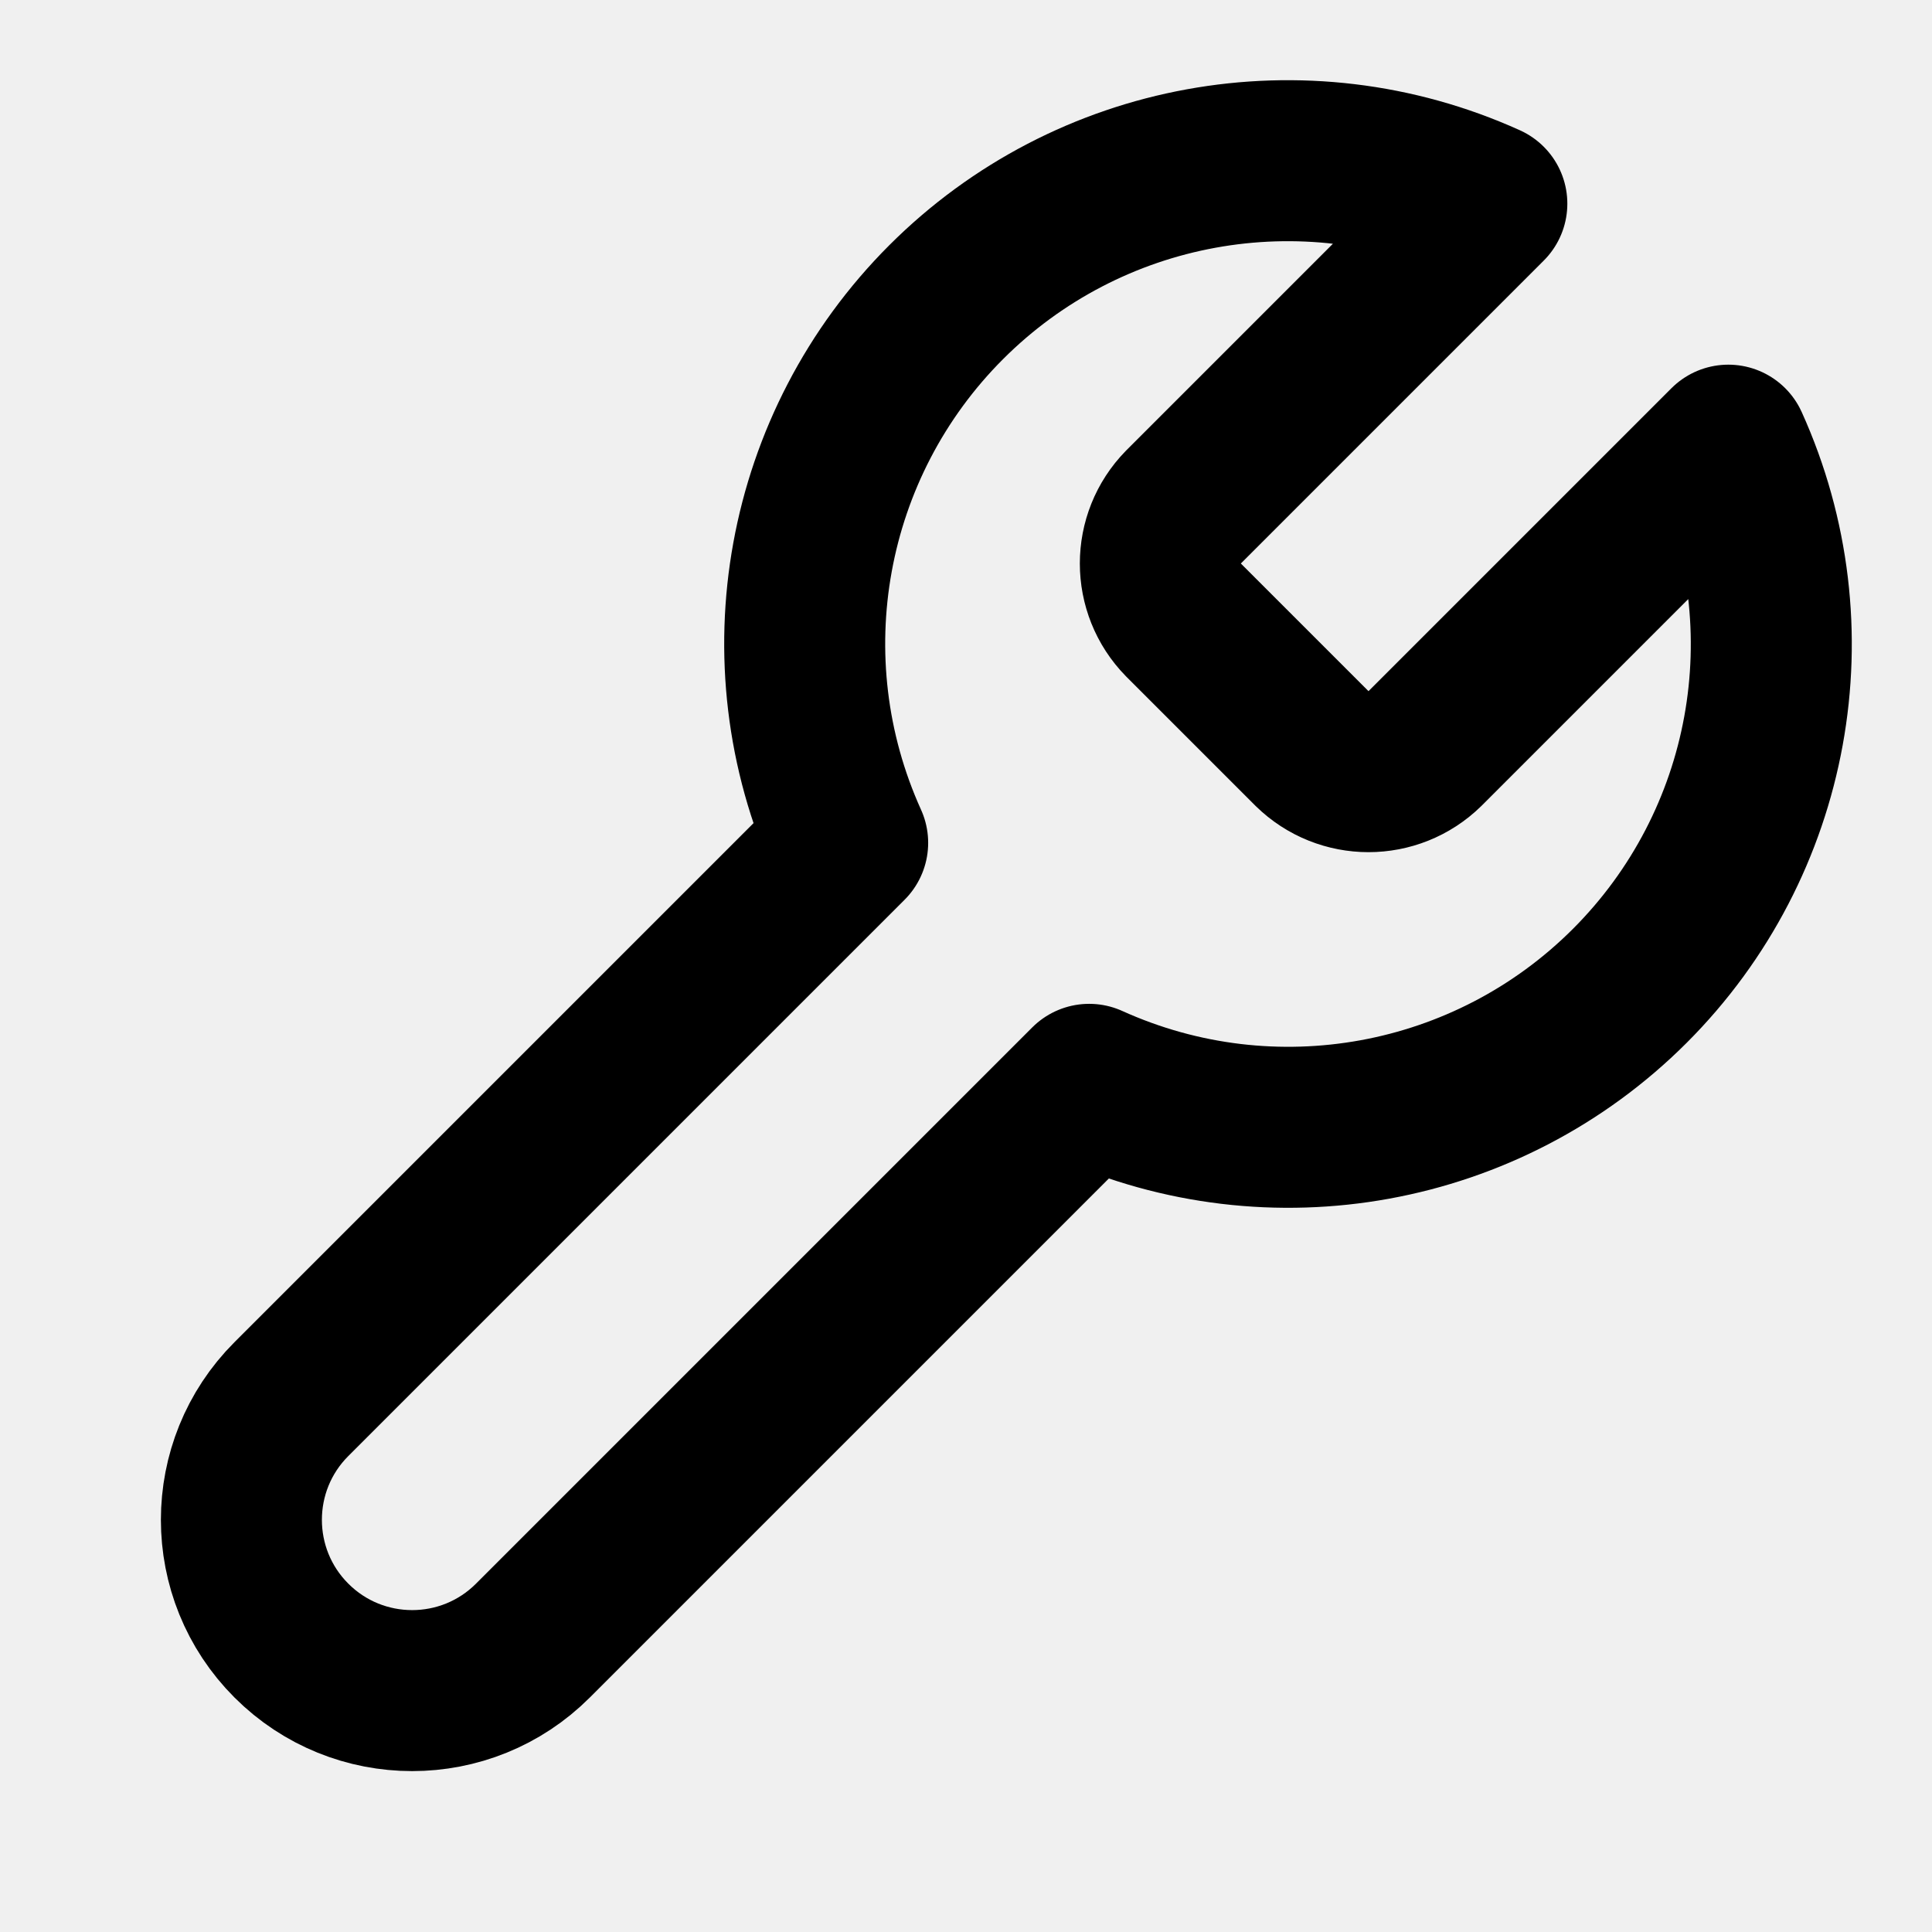
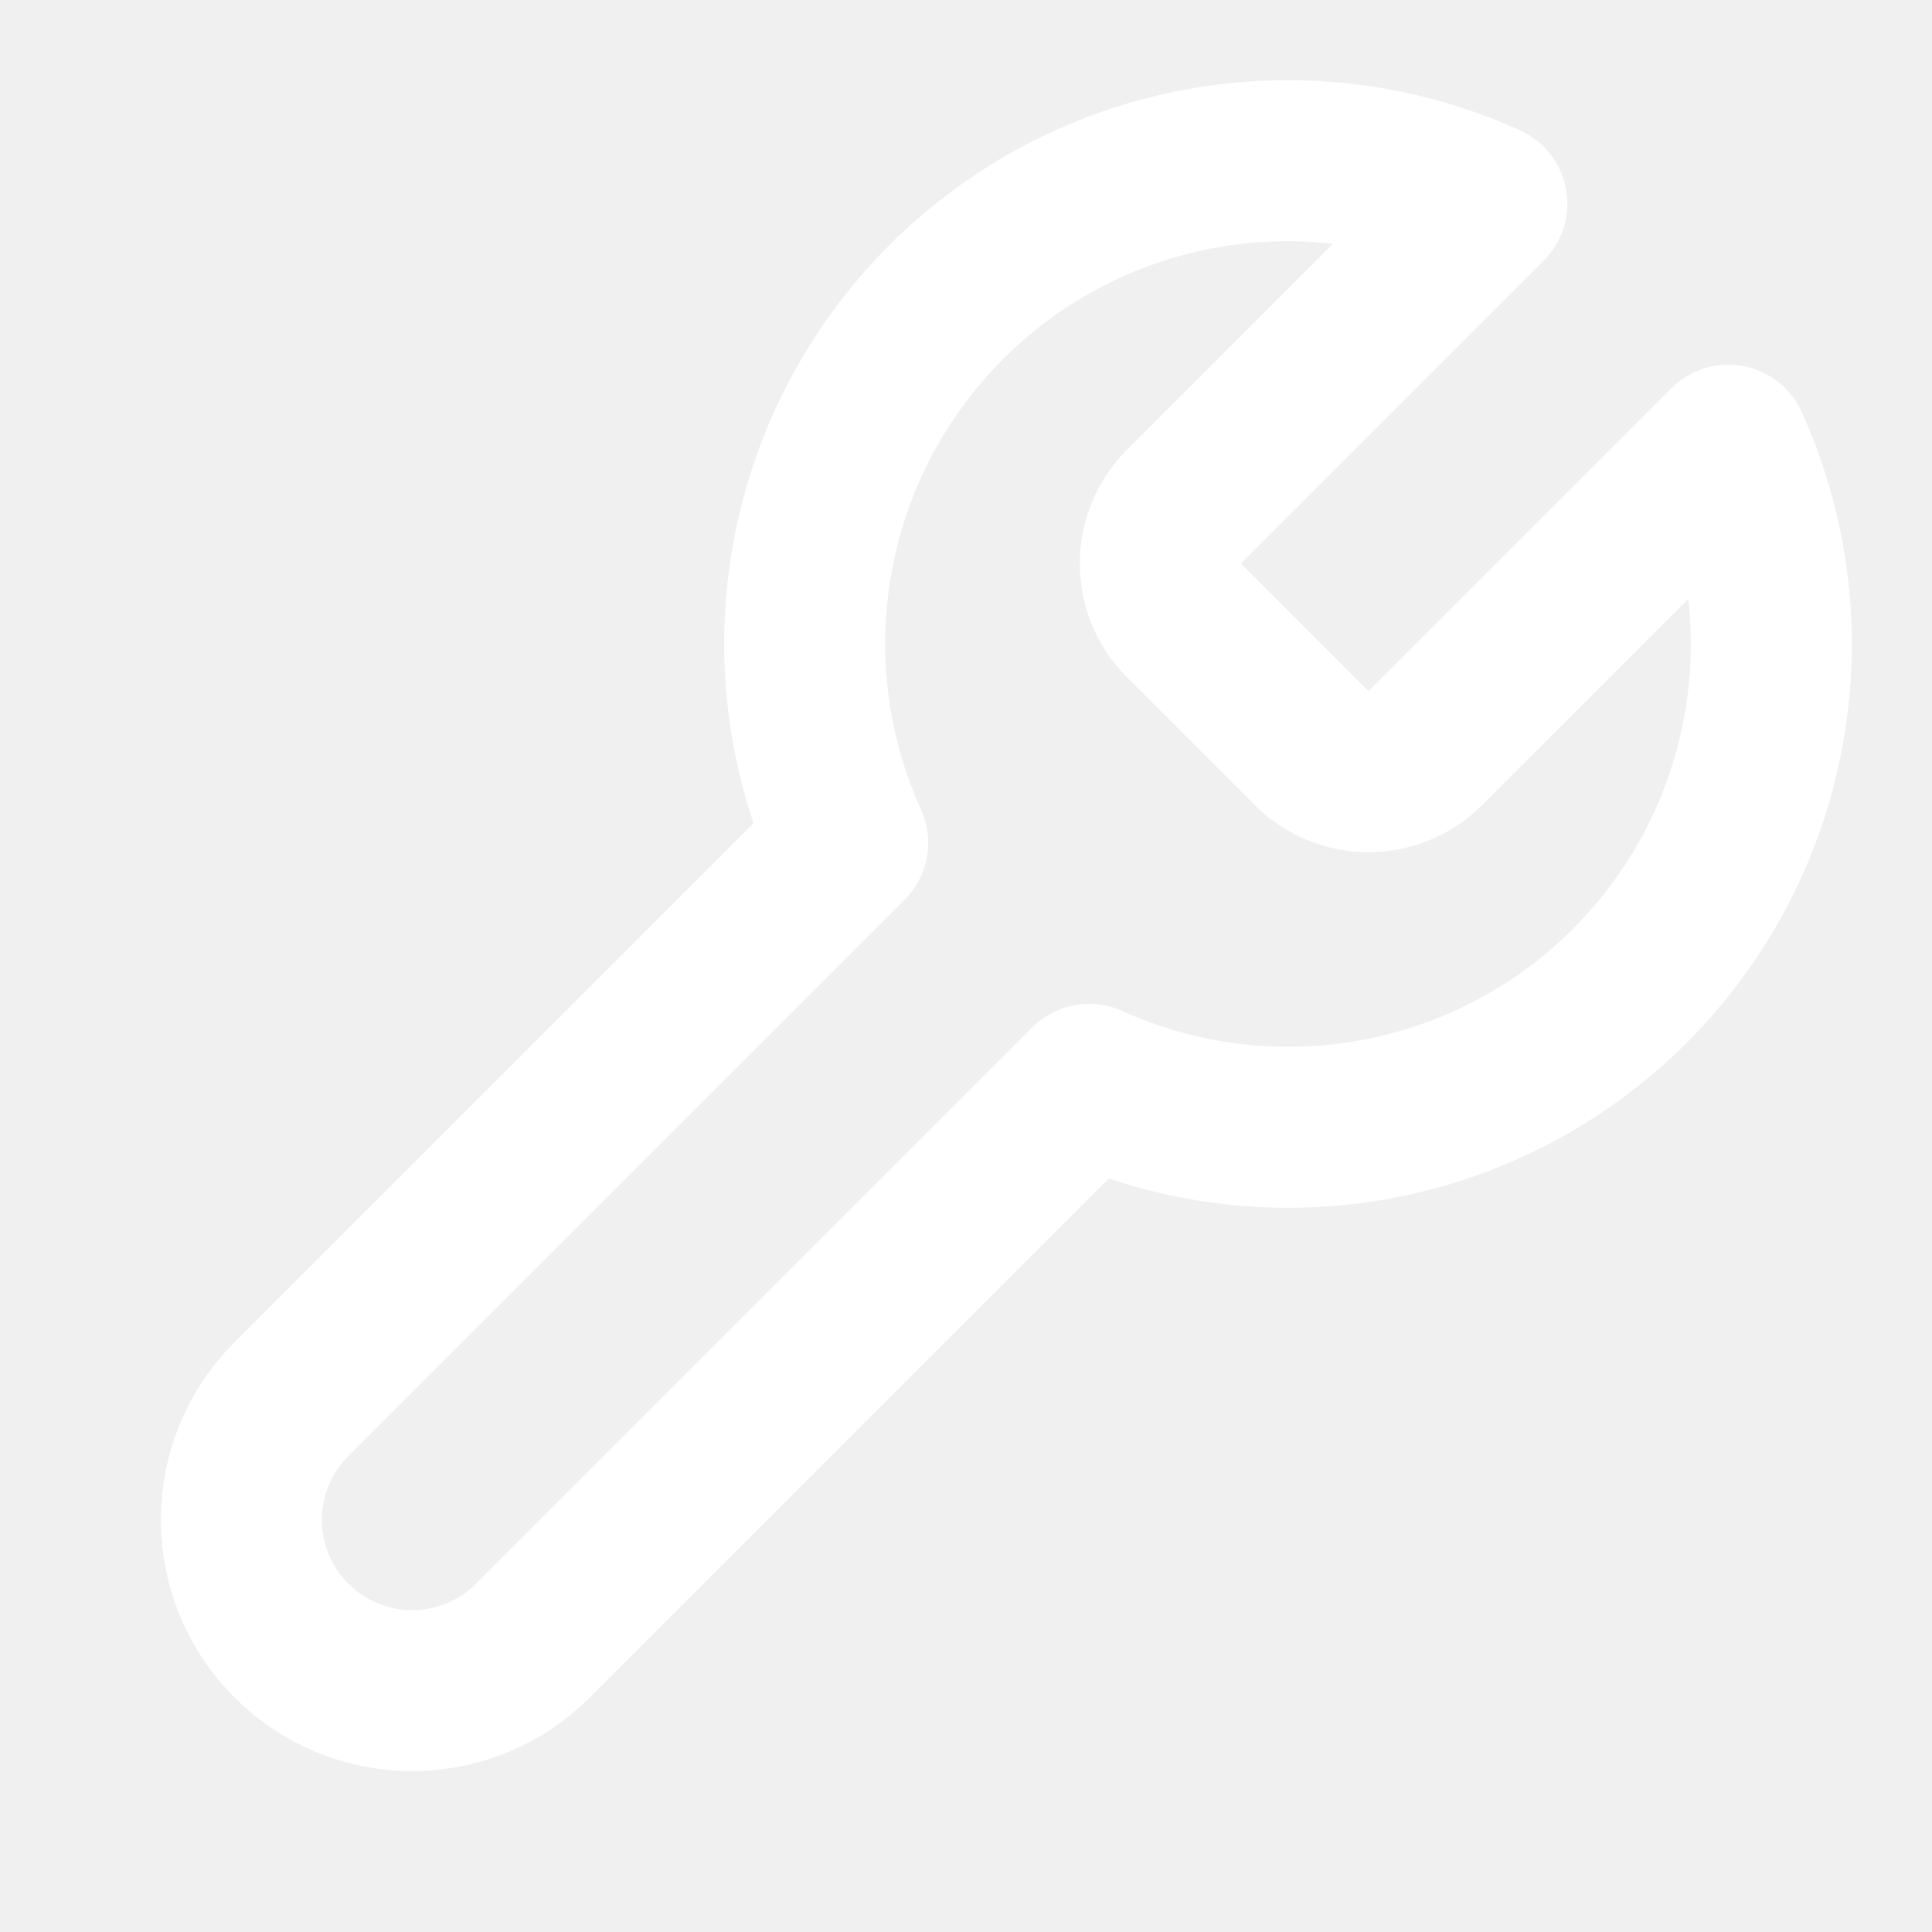
- <svg xmlns="http://www.w3.org/2000/svg" width="24" height="24" viewBox="0 0 24 24" fill="none" stroke="currentColor" stroke-width="2" stroke-linecap="round" stroke-linejoin="round">
+ <svg xmlns="http://www.w3.org/2000/svg" width="24" height="24" viewBox="0 0 24 24" fill="none" stroke="#ffffff" stroke-width="2" stroke-linecap="round" stroke-linejoin="round">
  <path d="M14.7 6.3a1 1 0 0 0 0 1.4l1.6 1.6a1 1 0 0 0 1.4 0l3.77-3.77a6 6 0 0 1-7.94 7.94l-6.91 6.91a2.12 2.12 0 0 1-3-3l6.91-6.91a6 6 0 0 1 7.94-7.94l-3.76 3.76z" />
</svg>
